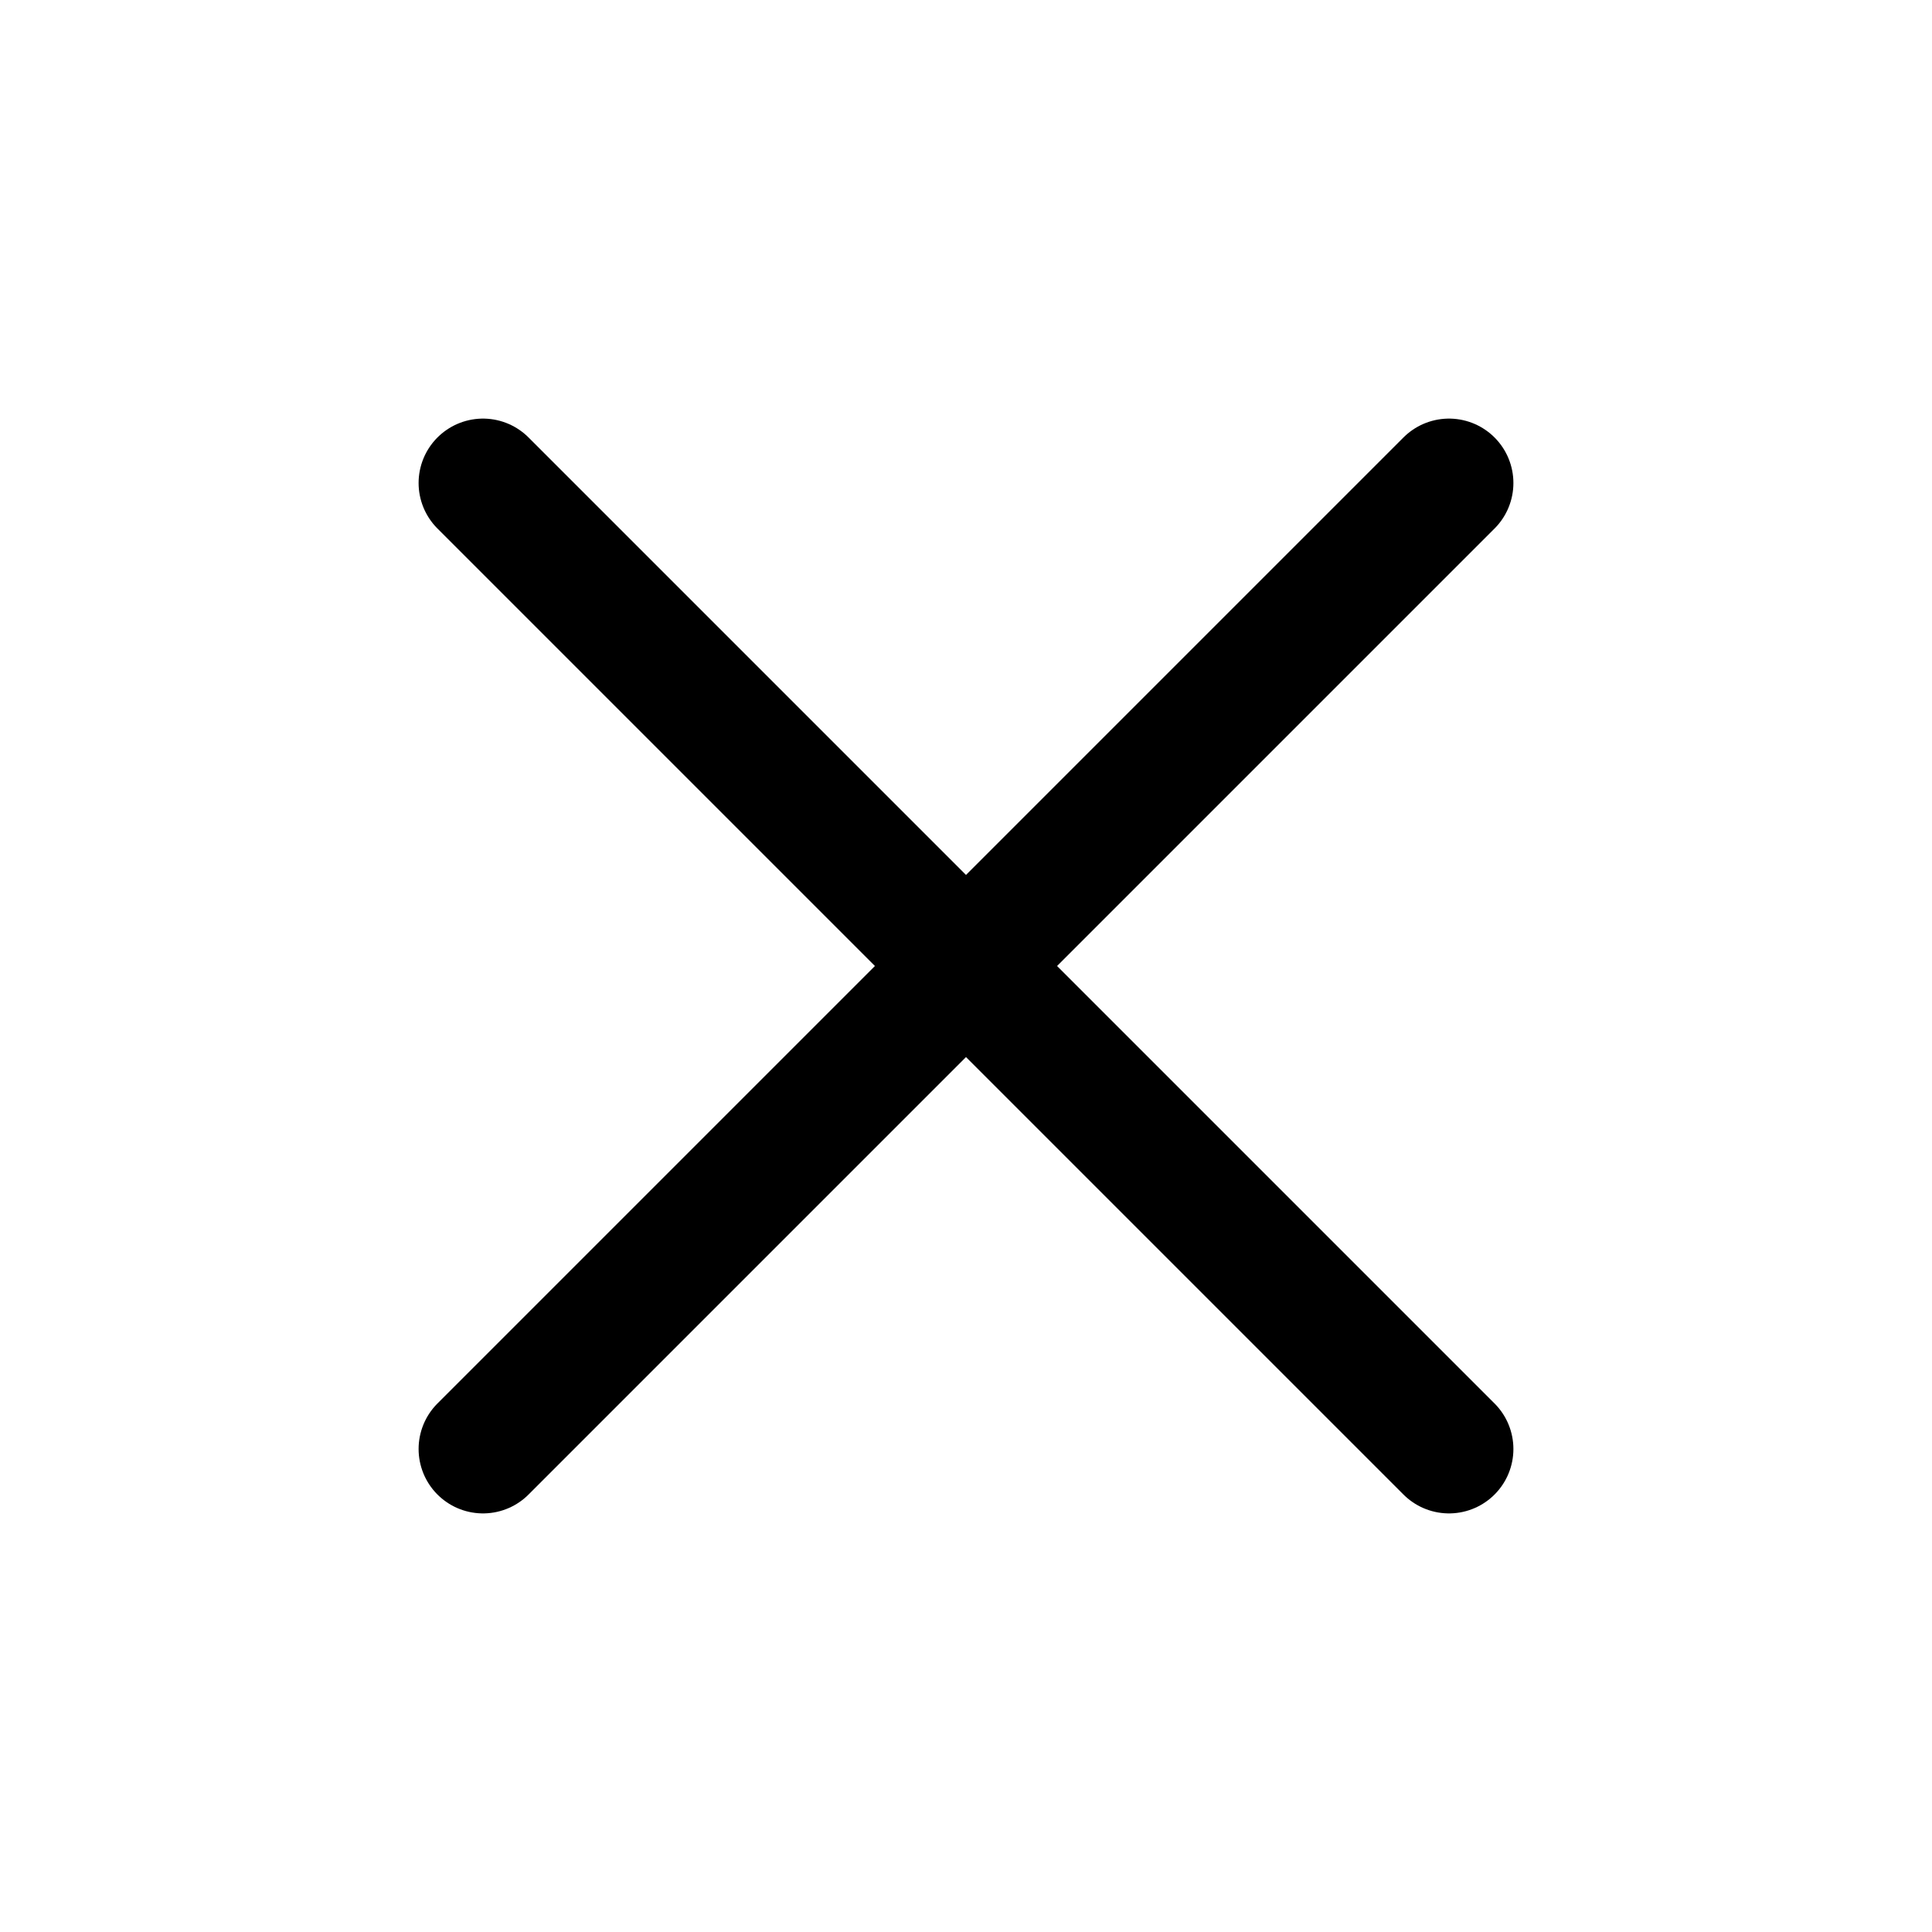
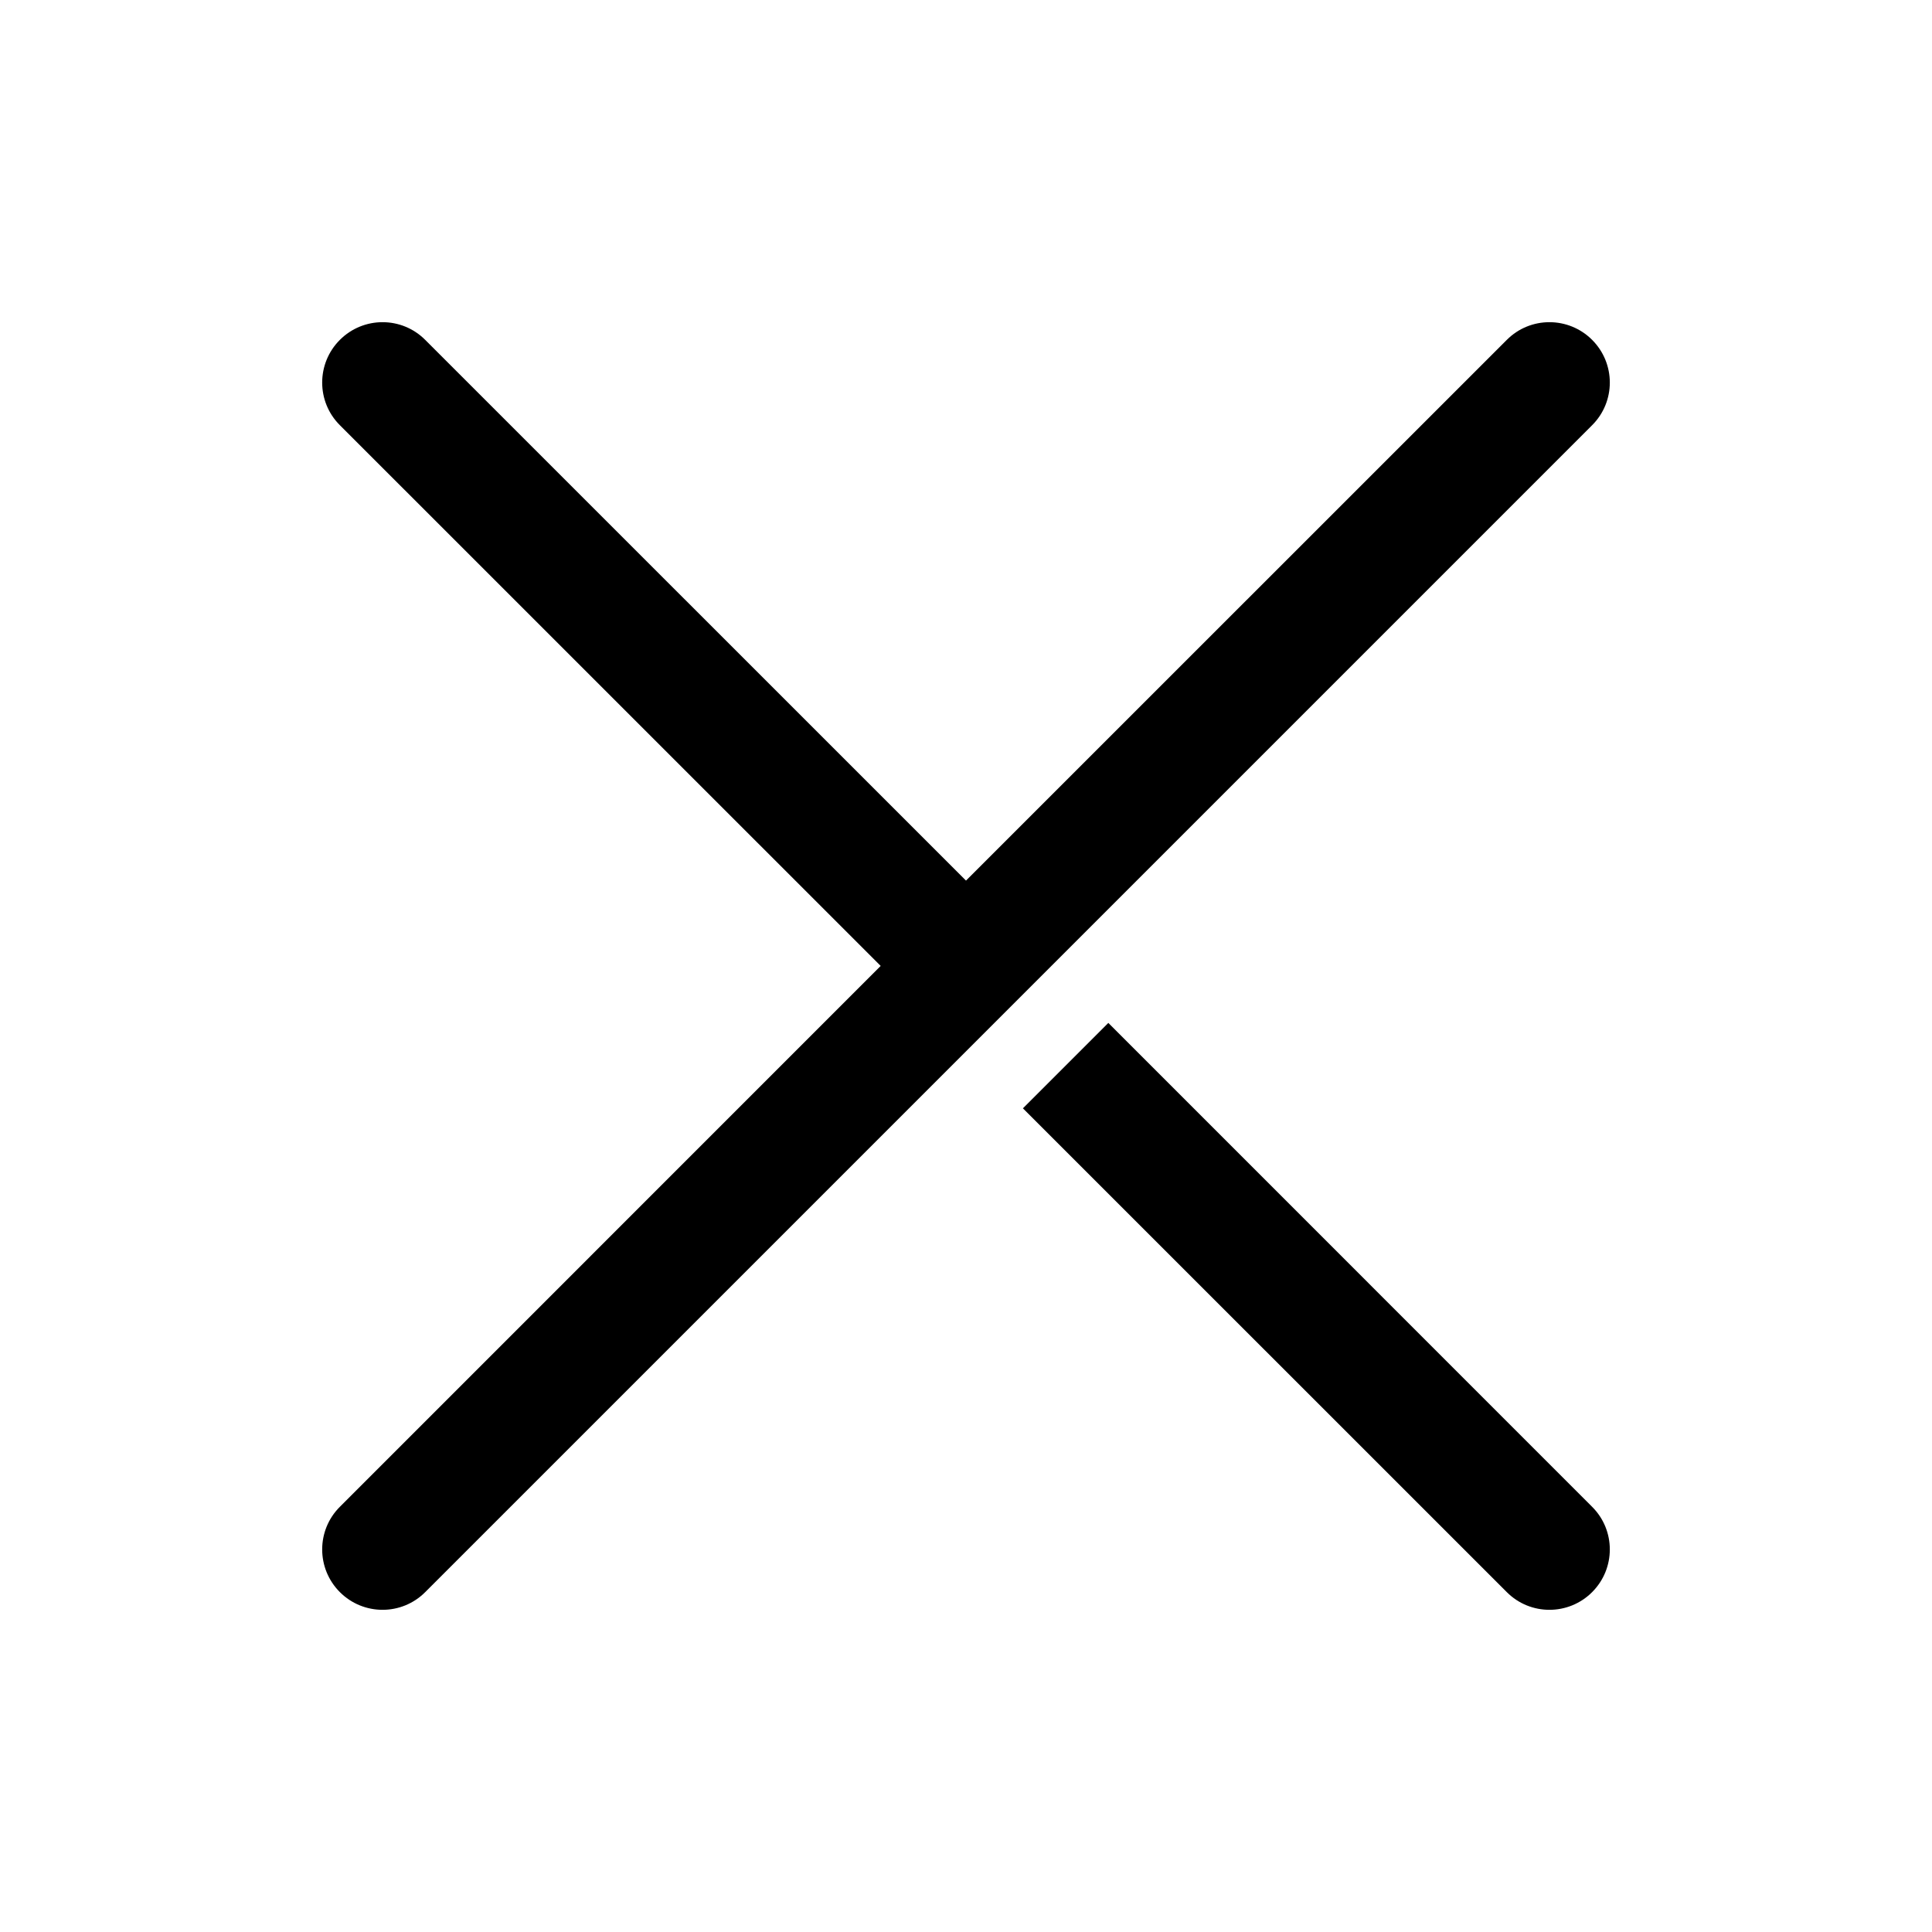
- <svg xmlns="http://www.w3.org/2000/svg" width="24" height="24" viewBox="0 0 24 24" fill="none" stroke="currentColor" stroke-width="1.6" stroke-linecap="round" stroke-linejoin="round">
-   <path d="M6 6l12 12" />
-   <path d="M18 6L6 18" />
+ <svg xmlns="http://www.w3.org/2000/svg" width="24" height="24" viewBox="0 0 24 24">
+   <path d="M19.778,4.222 C20.071,4.515 20.071,4.99 19.778,5.282 L5.282,19.778 C4.99,20.071 4.515,20.071 4.222,19.778 C3.929,19.485 3.929,19.01 4.222,18.718 L10.94,11.999 L4.222,5.282 C3.929,4.99 3.929,4.515 4.222,4.222 C4.515,3.929 4.99,3.929 5.282,4.222 L12,10.939 L18.718,4.222 C19.01,3.929 19.485,3.929 19.778,4.222 Z M19.778,18.718 C20.071,19.01 20.071,19.485 19.778,19.778 C19.485,20.071 19.01,20.071 18.718,19.778 L12.707,13.768 L13.768,12.707 L19.778,18.718 Z" fill-rule="evenodd" fill="currentColor" />
</svg>
